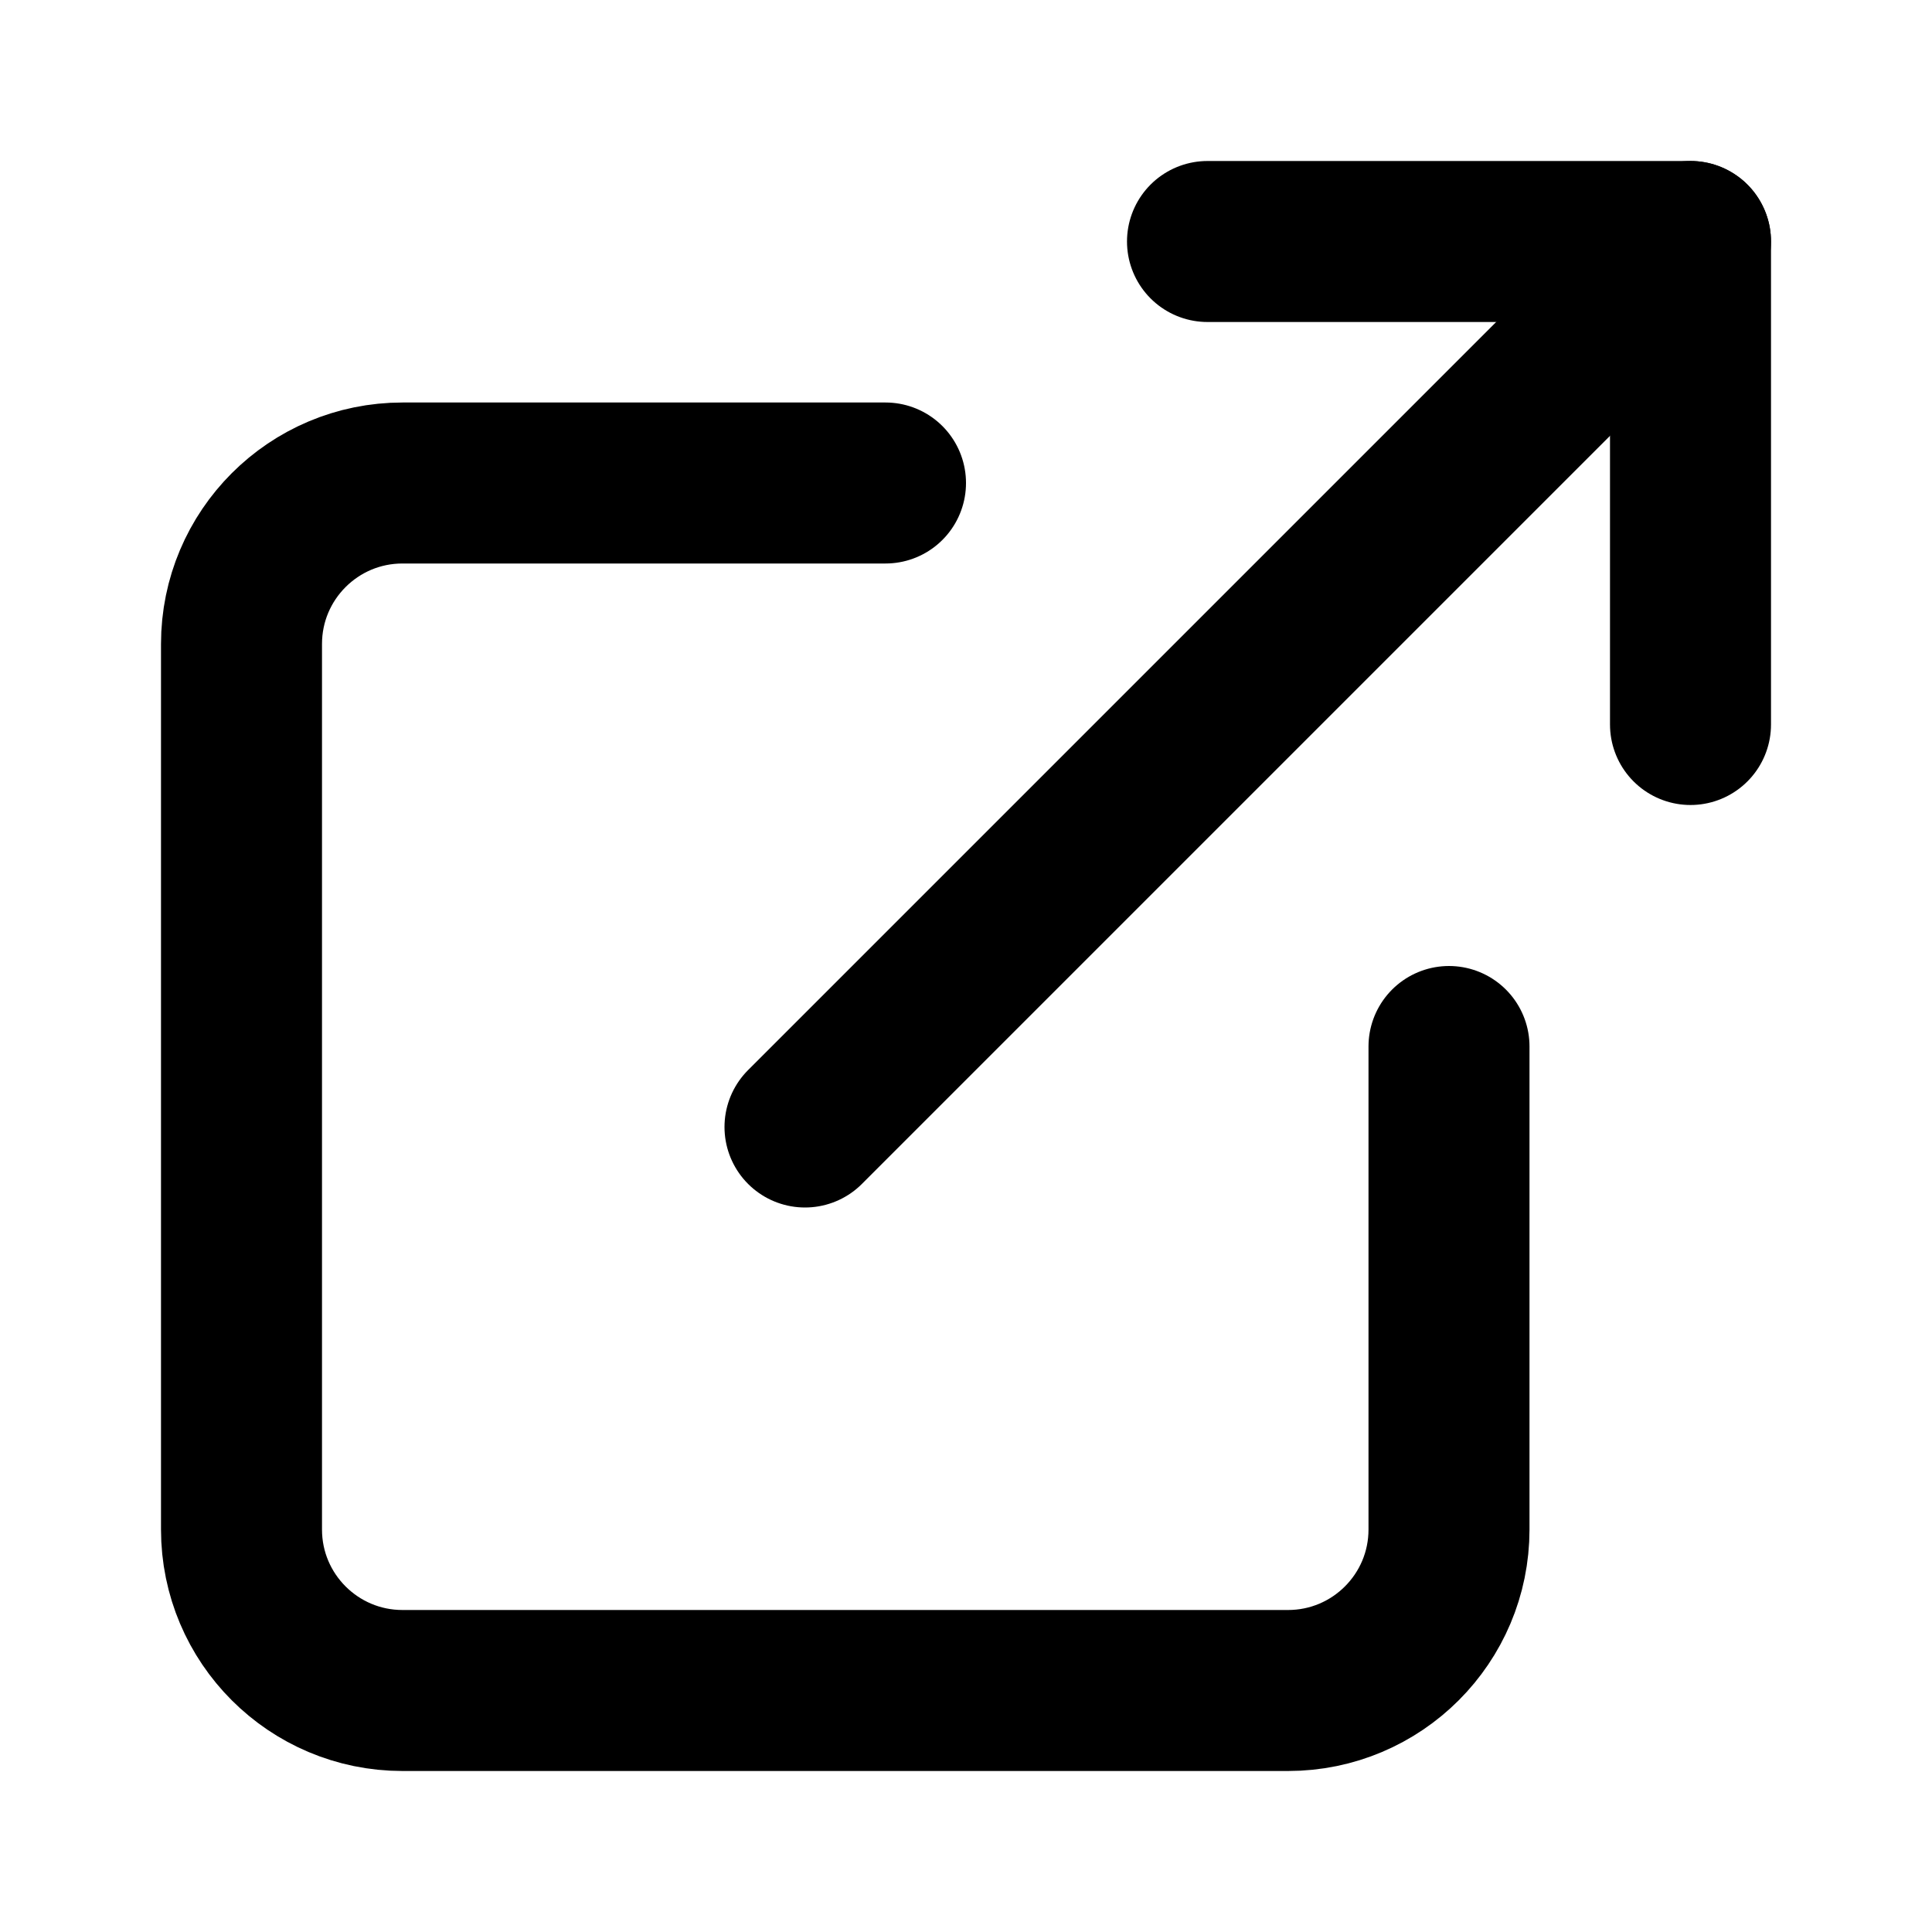
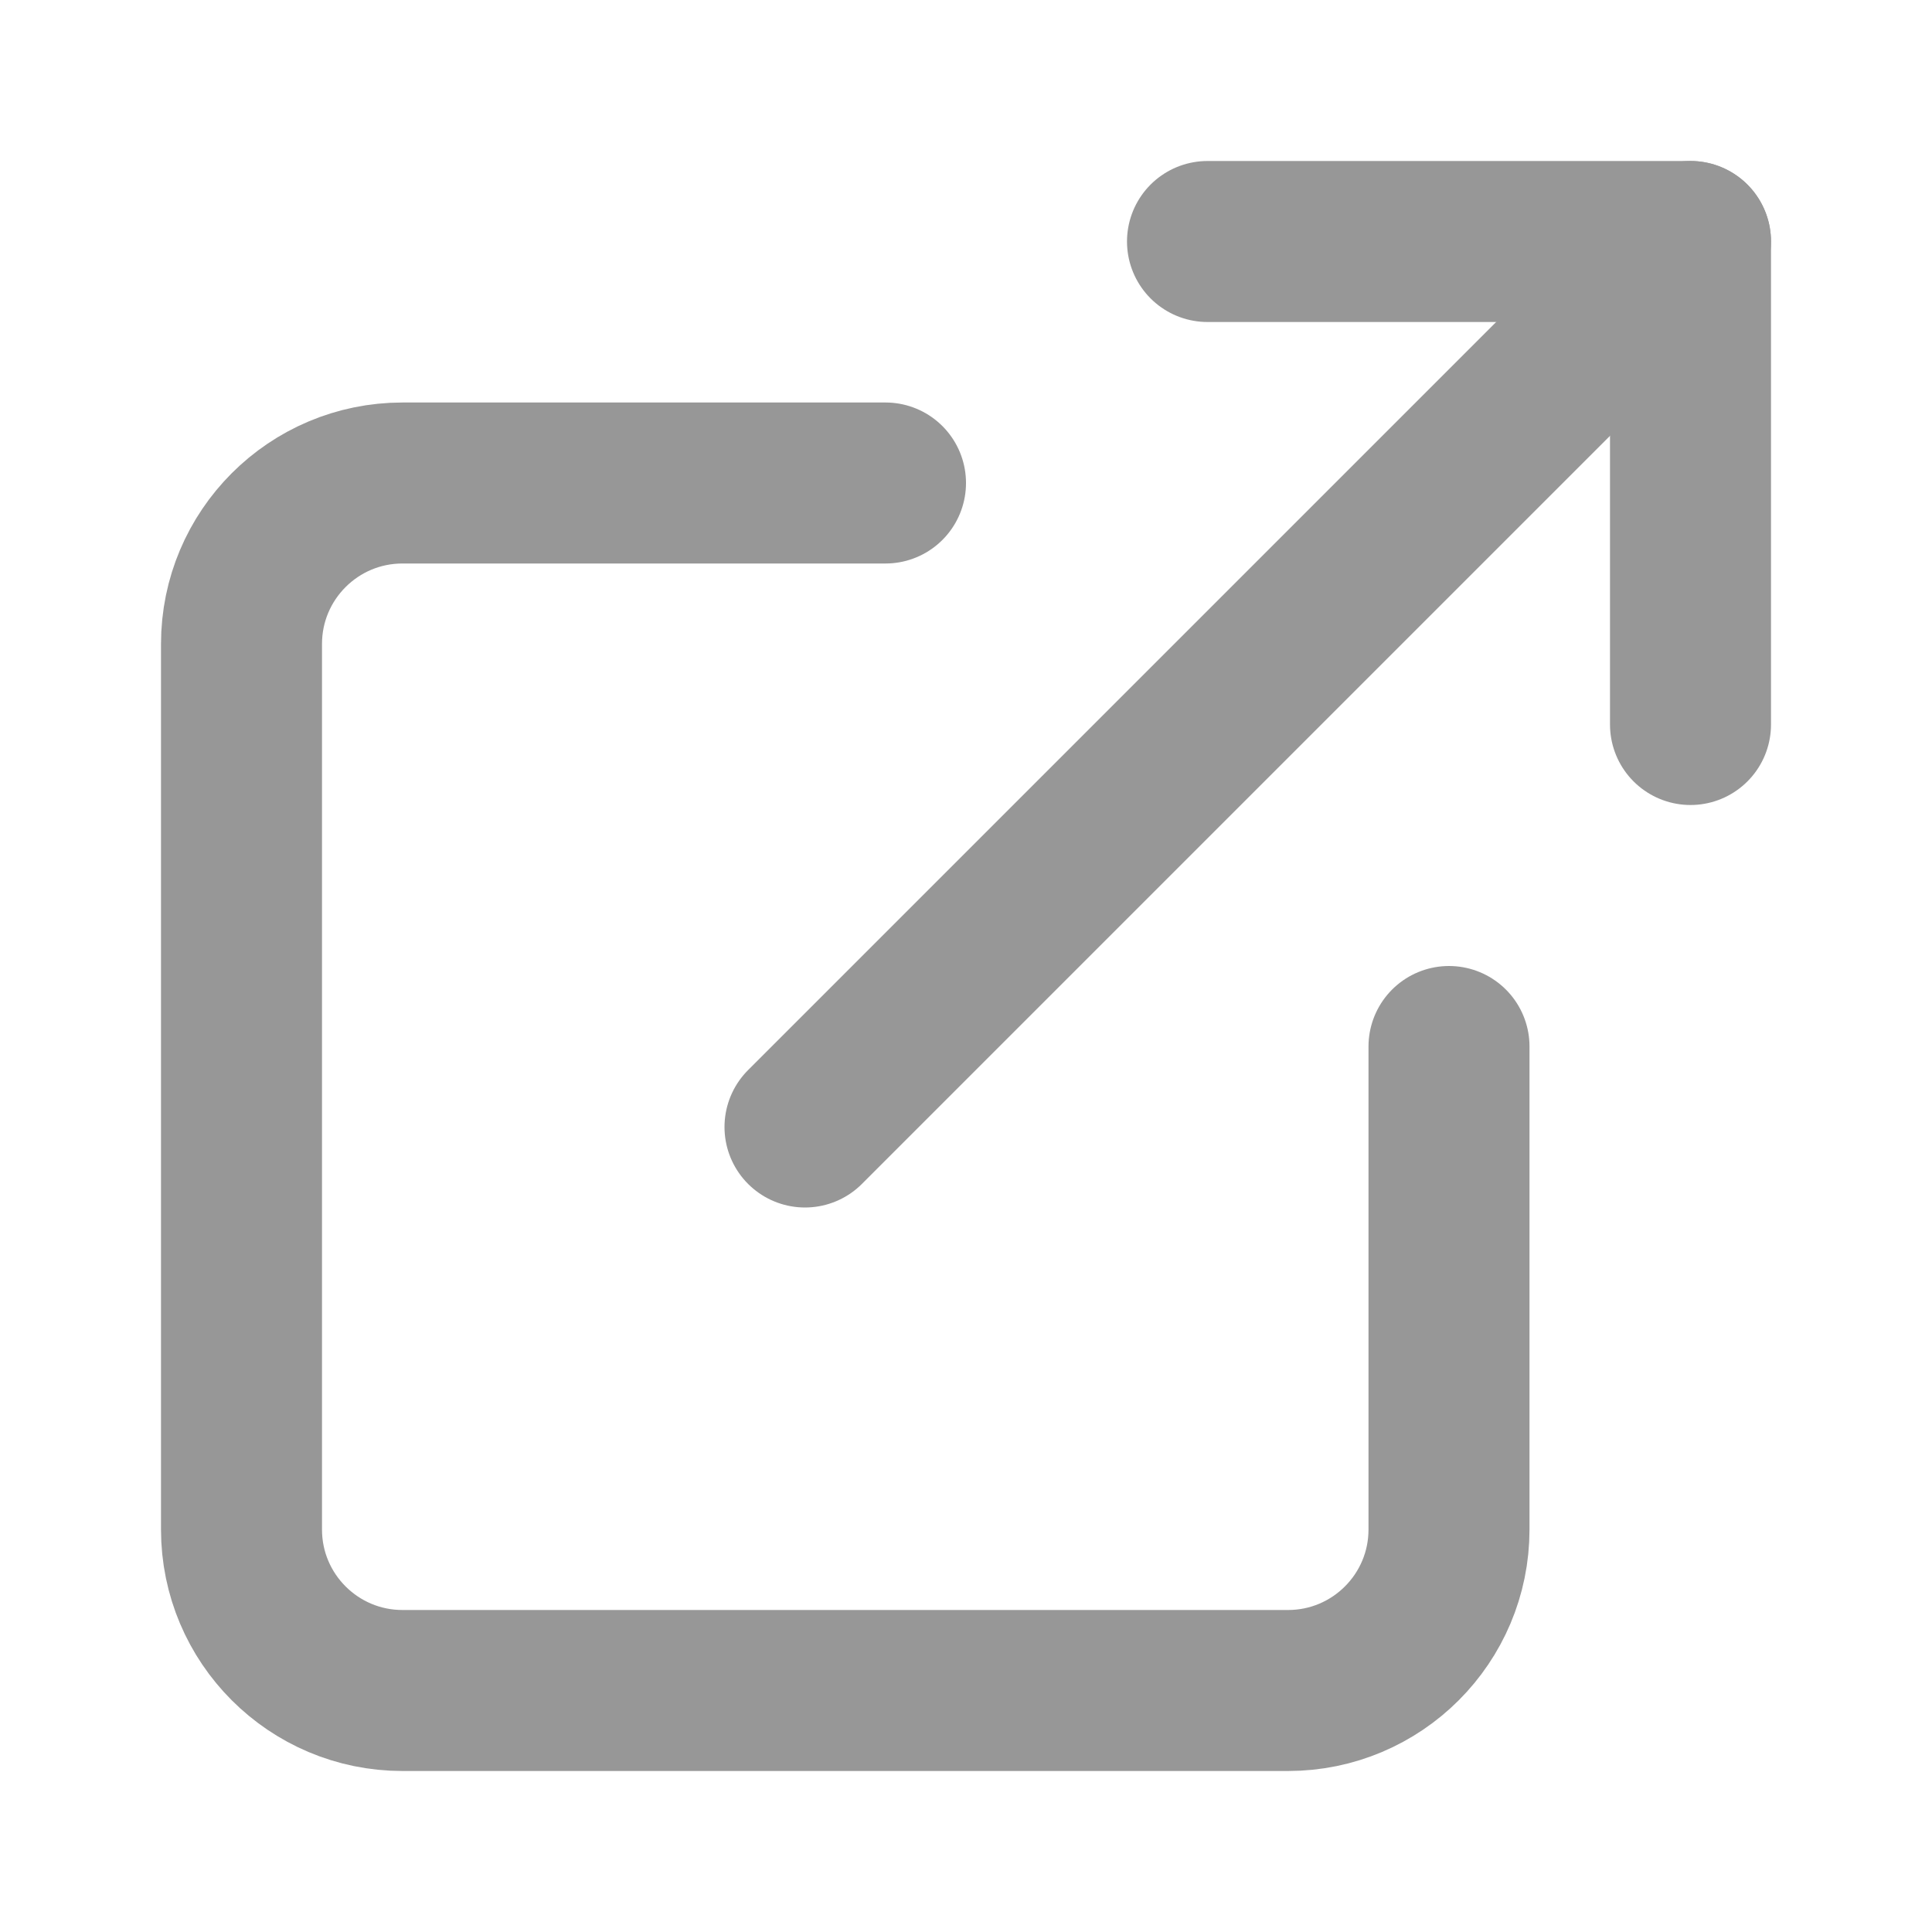
- <svg xmlns="http://www.w3.org/2000/svg" width="24" height="24" viewBox="0 0 24 24" fill="none" stroke="currentColor" stroke-width="2" stroke-linecap="round" stroke-linejoin="round" class="feather feather-external-link">
+ <svg xmlns="http://www.w3.org/2000/svg" width="24" height="24" viewBox="0 0 24 24" fill="none" stroke="#979797" stroke-width="2" stroke-linecap="round" stroke-linejoin="round" class="feather feather-external-link">
  <path d="M18 13v6a2 2 0 0 1-2 2H5a2 2 0 0 1-2-2V8a2 2 0 0 1 2-2h6" />
  <polyline points="15 3 21 3 21 9" />
  <line x1="10" y1="14" x2="21" y2="3" />
</svg>
